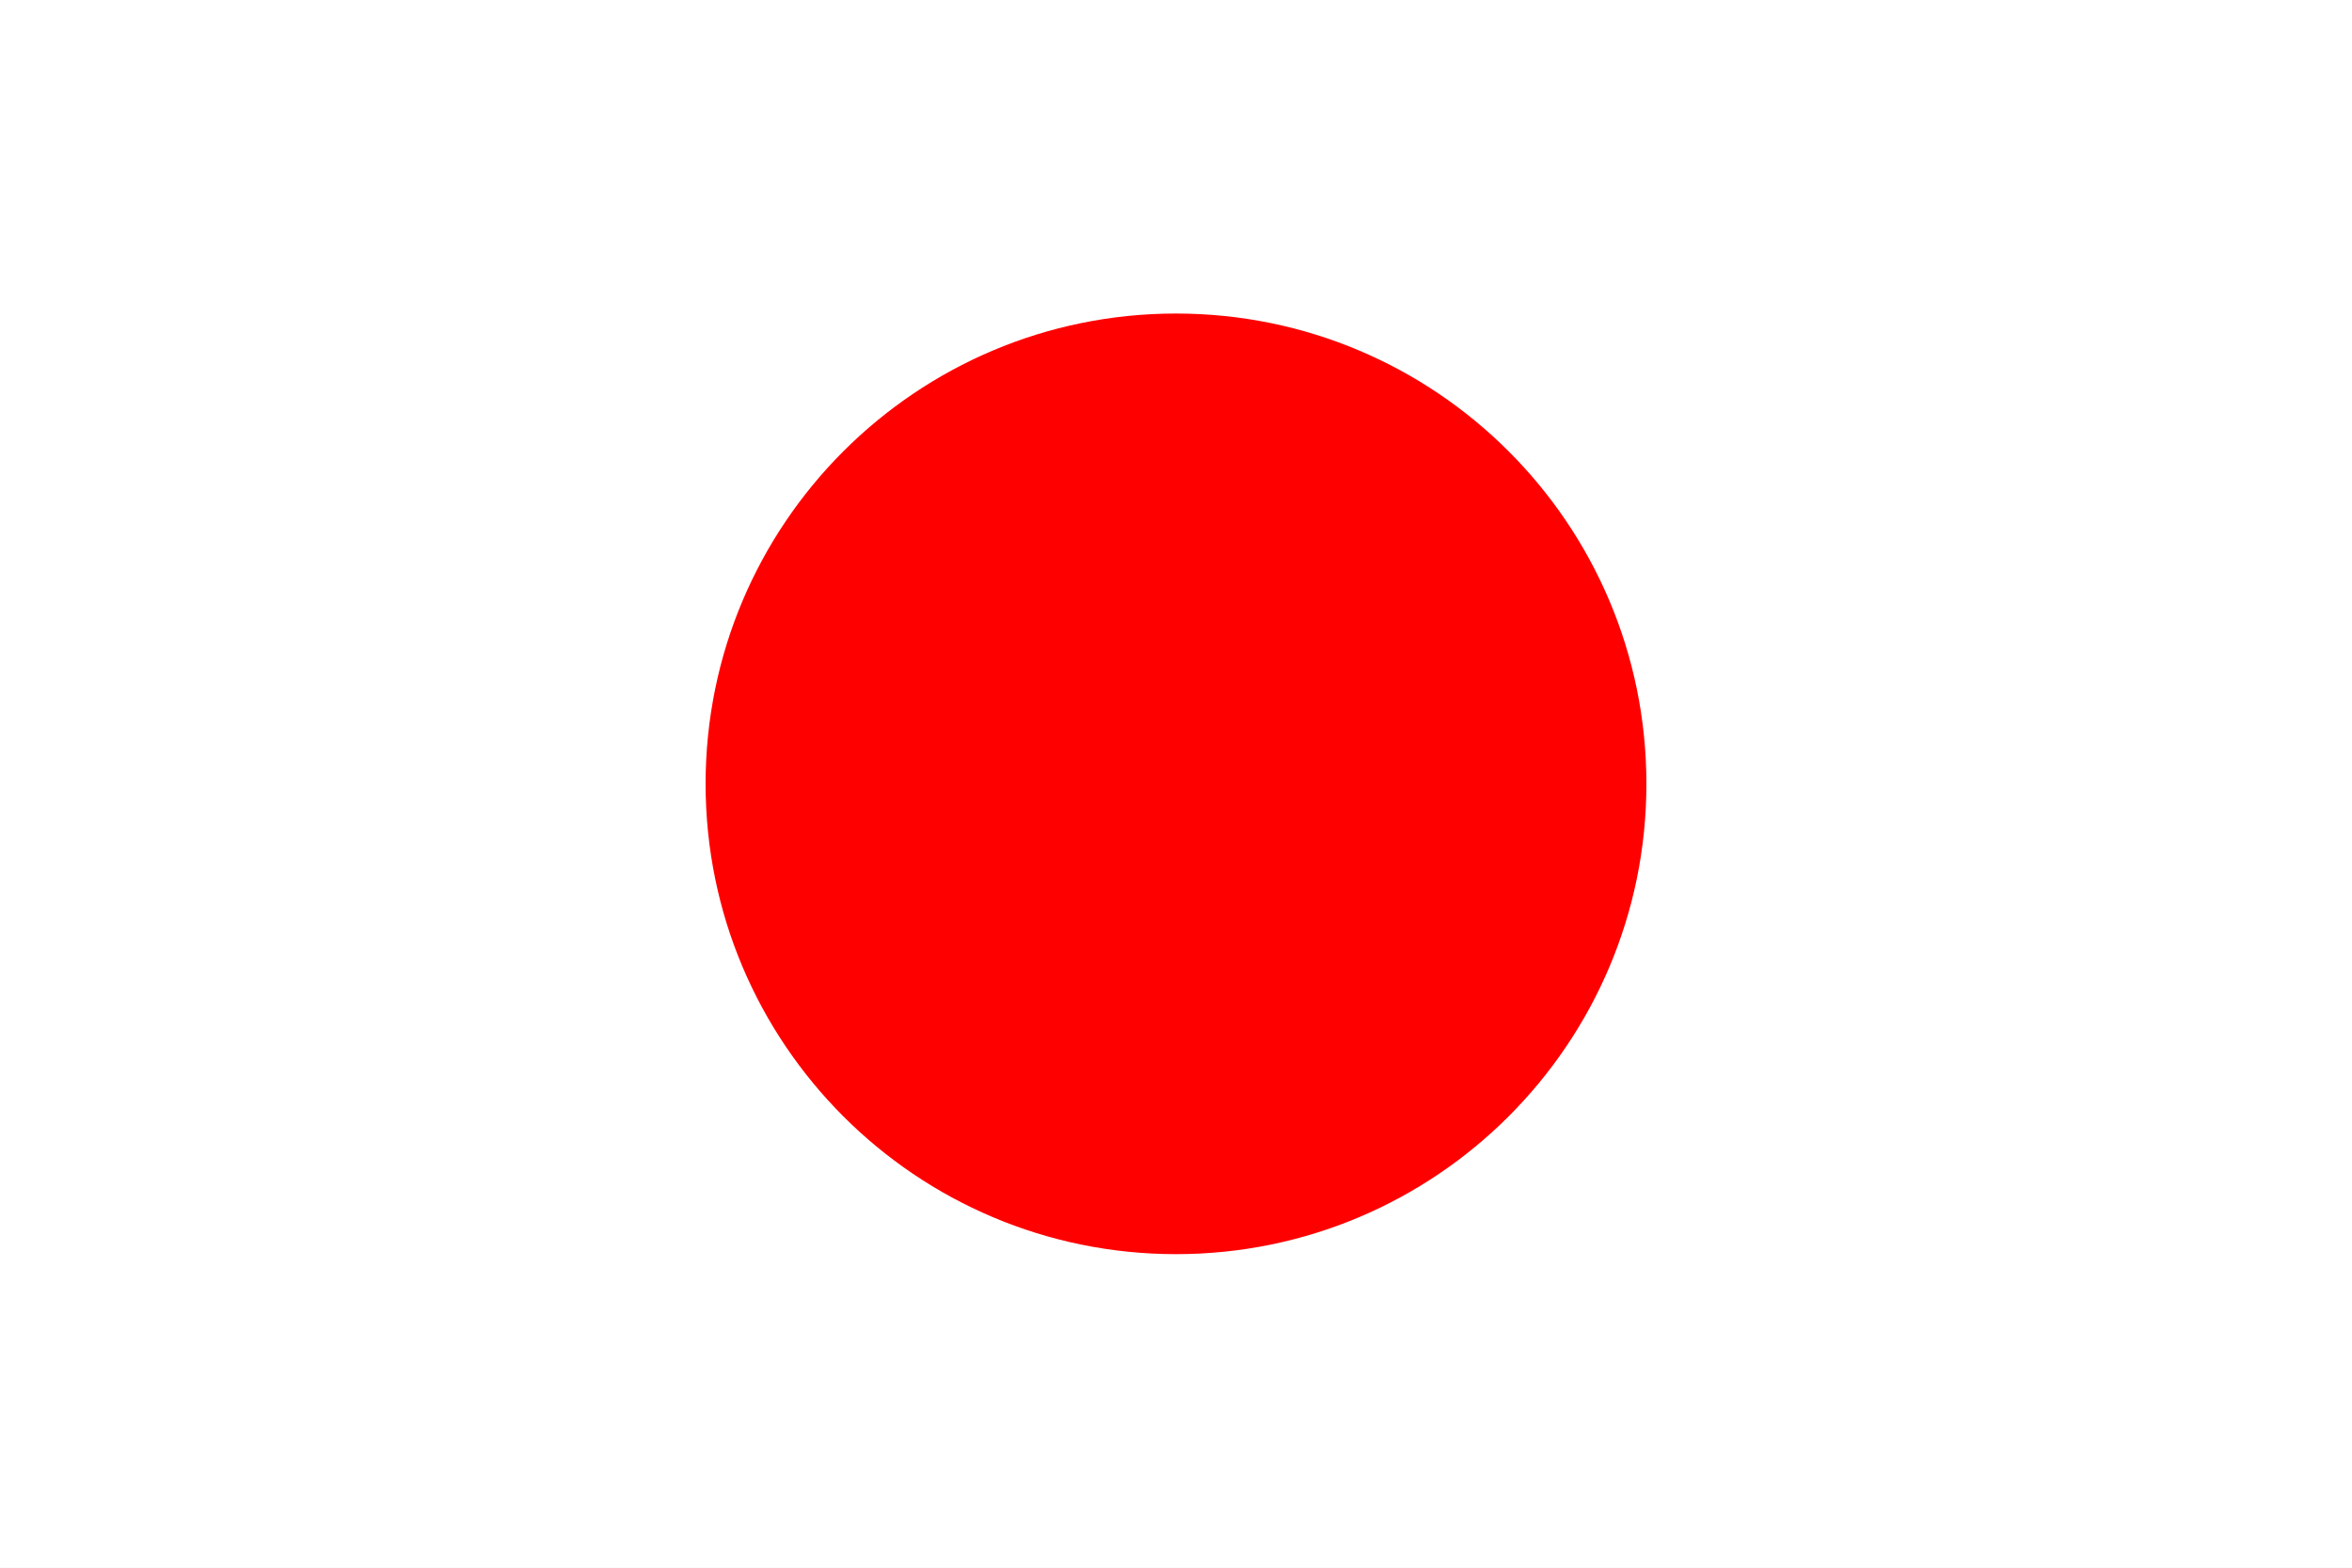
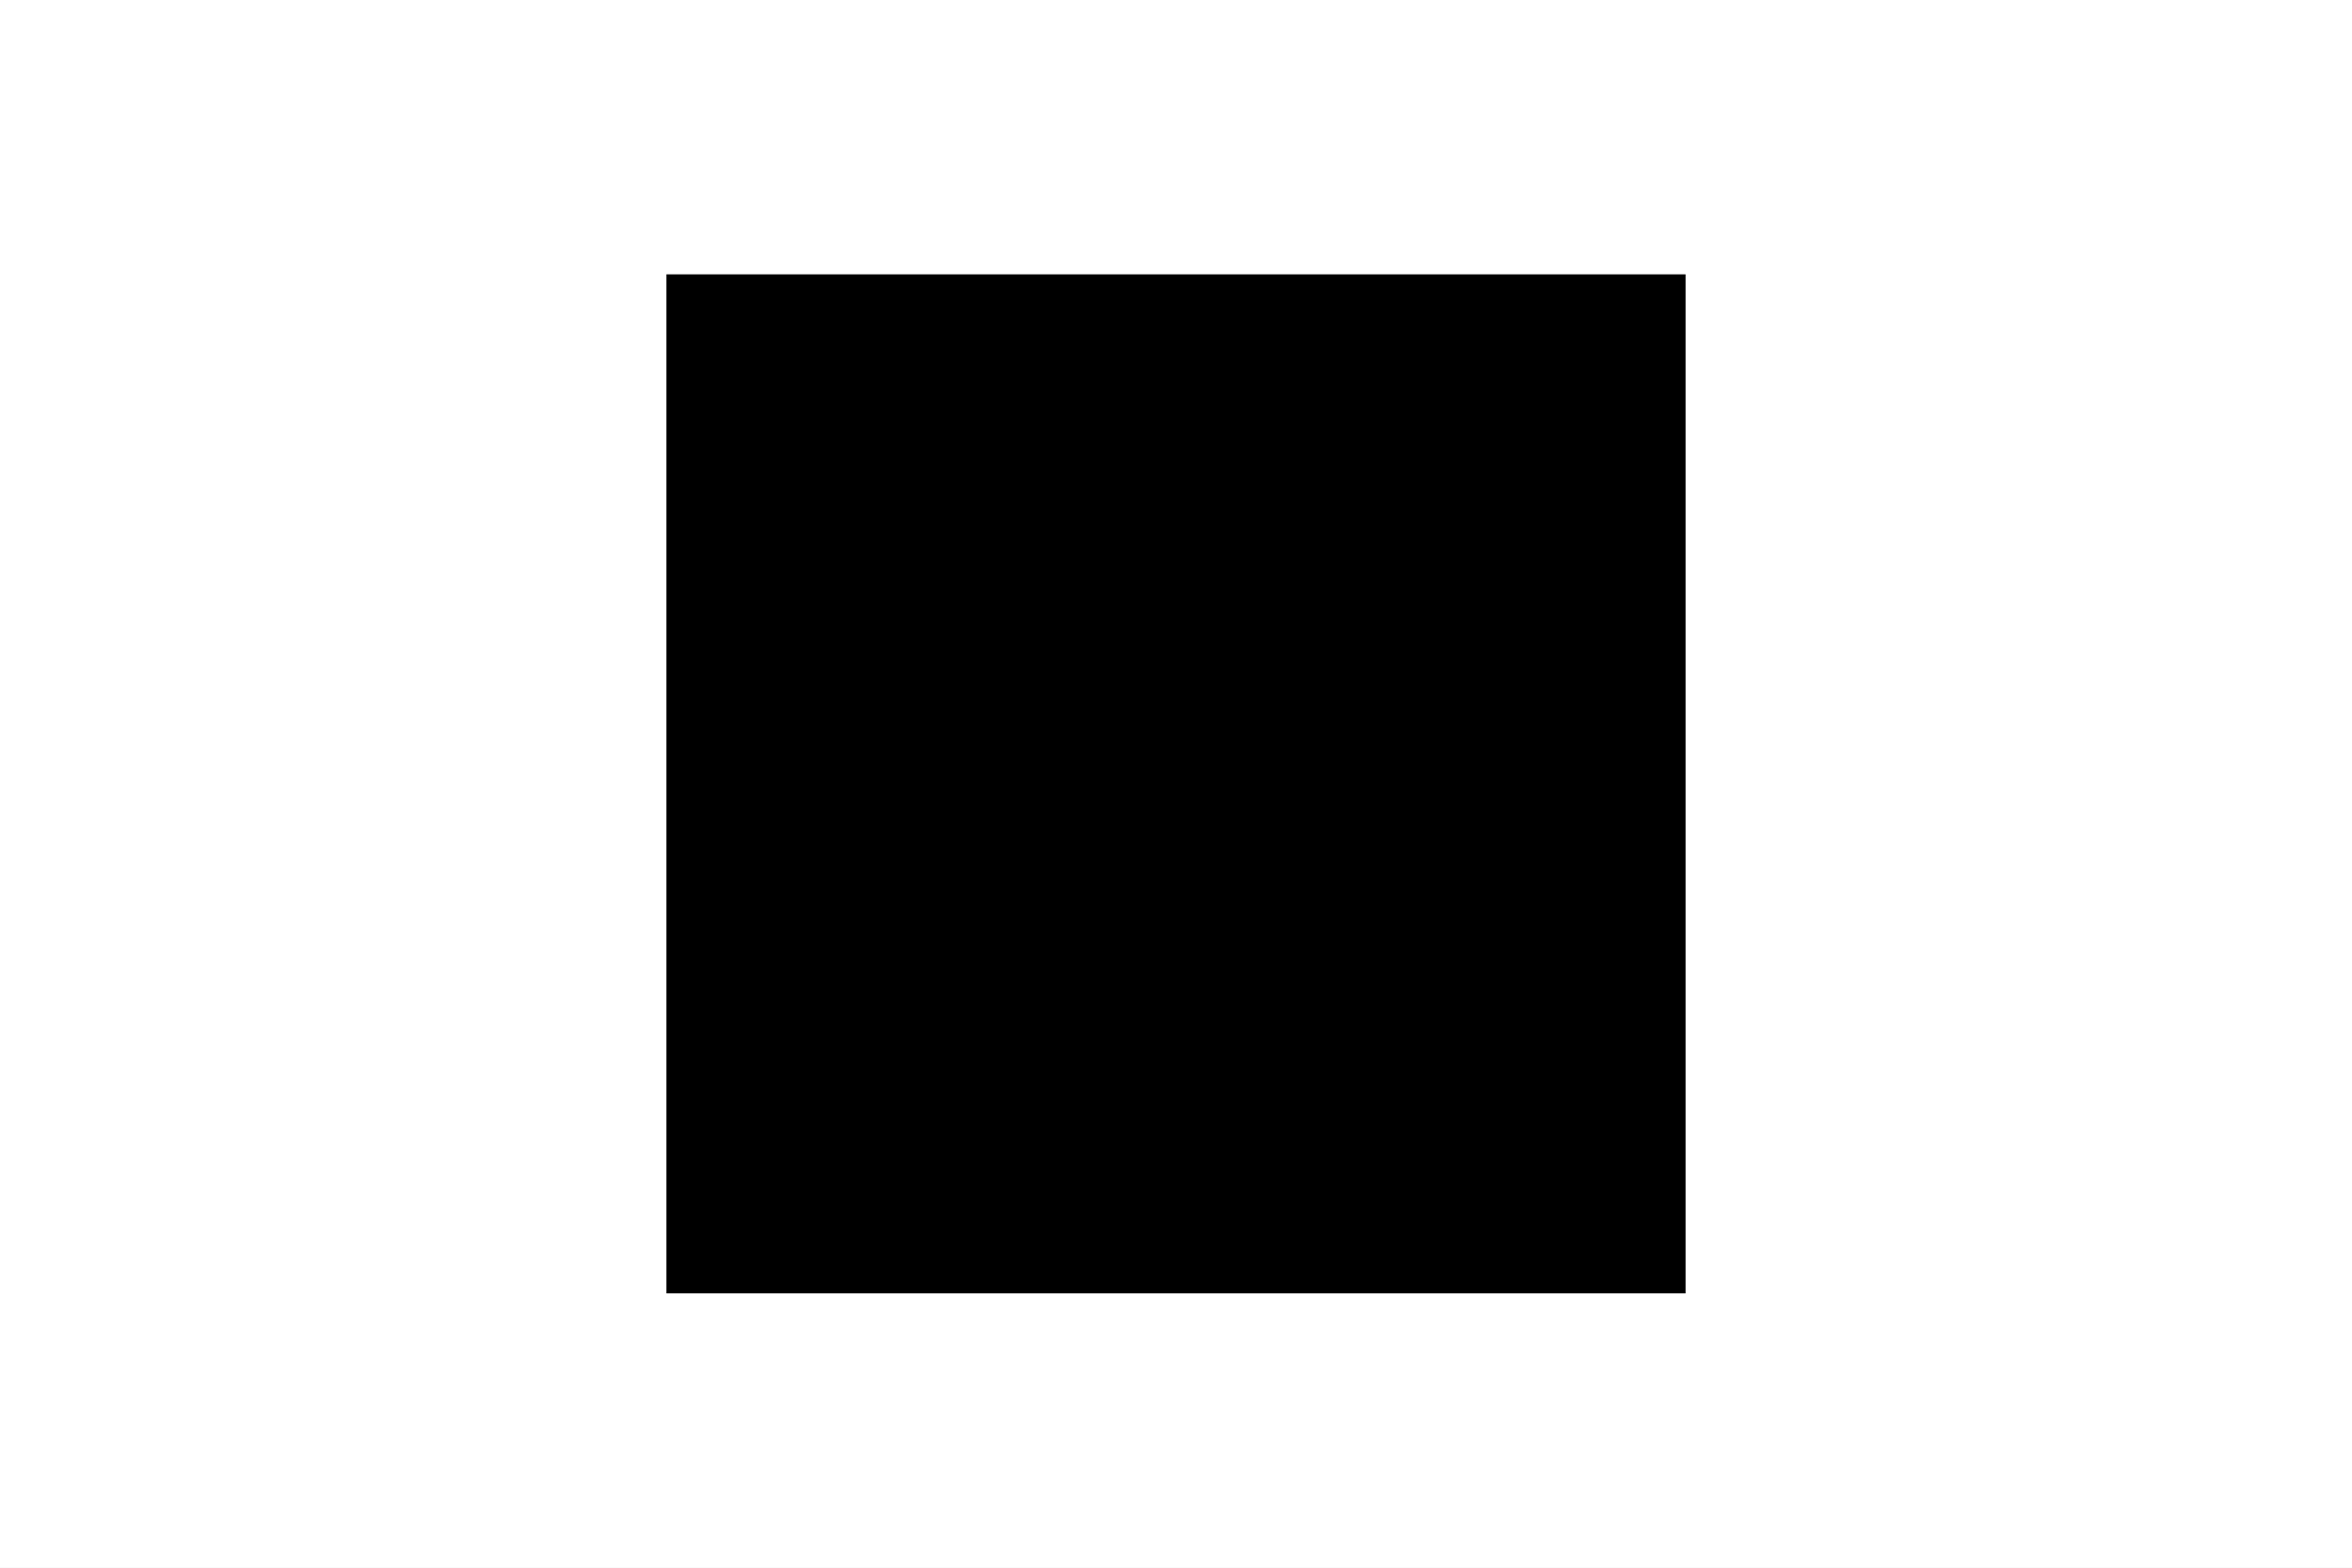
<svg xmlns="http://www.w3.org/2000/svg" width="300" height="200">
  <rect width="300" height="200" fill="white" />
-   <circle cx="150" cy="100" r="60" fill="red" />
-   <text fill="red" x="127" y="110" font-size="1.5em">
+   <rect x="85" y="35" width="130" height="130" fill="undefined" />
+   <text fill="undefined" x="127" y="110" font-size="1.5em">
        SVG
      </text>
</svg>
